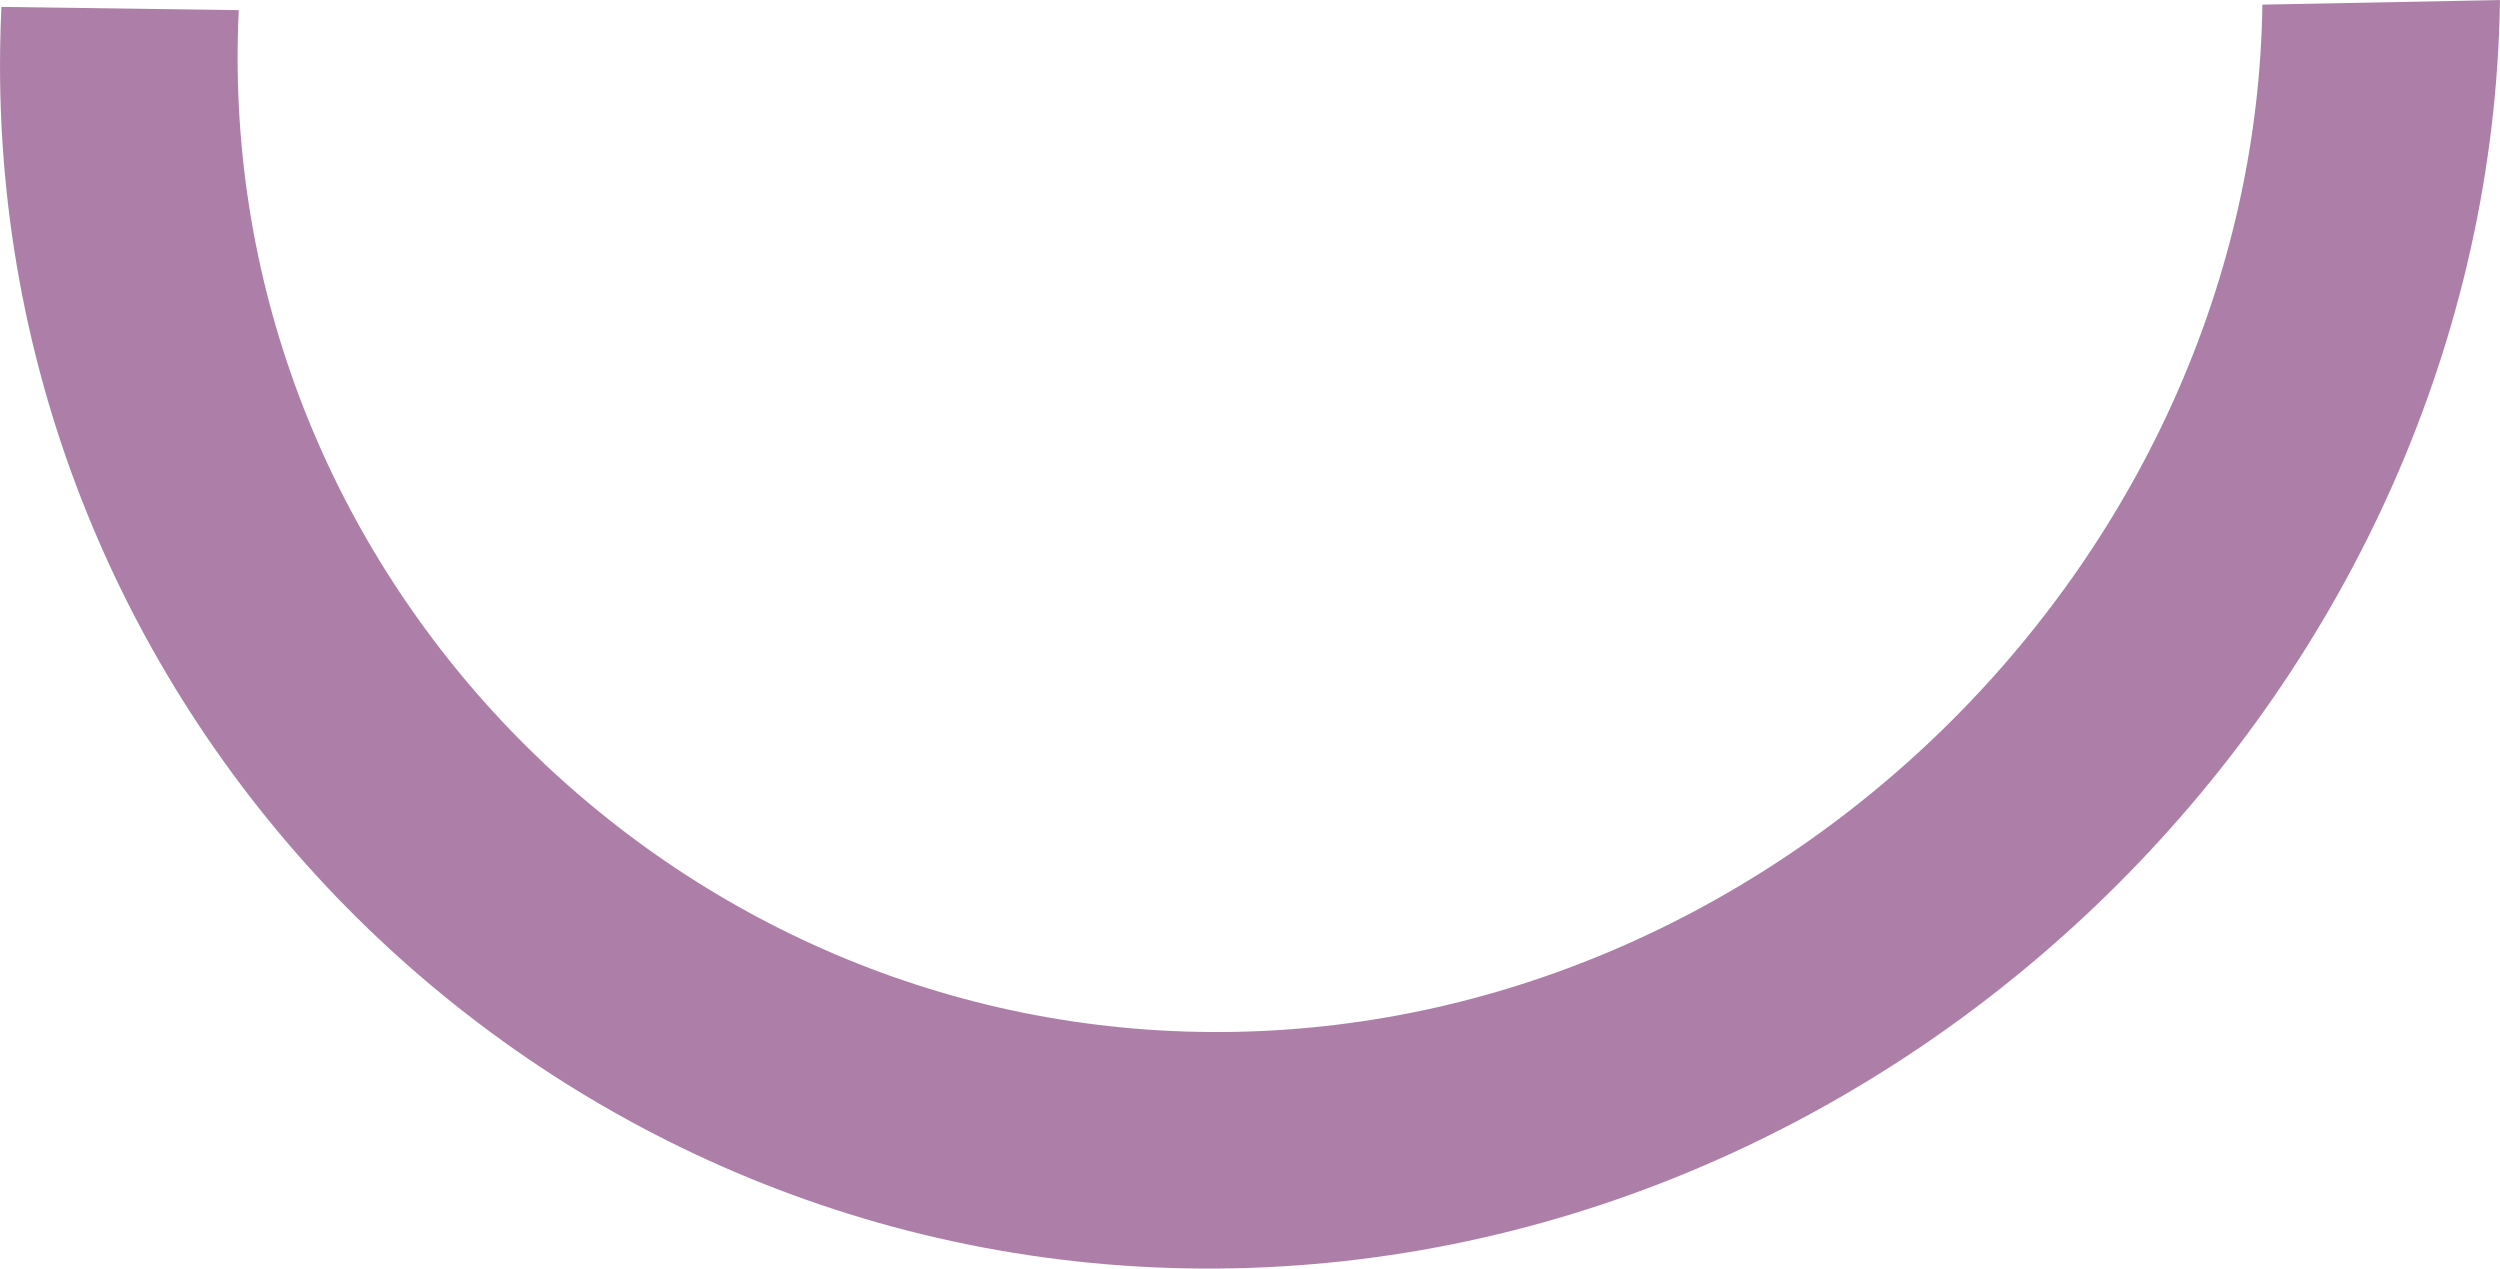
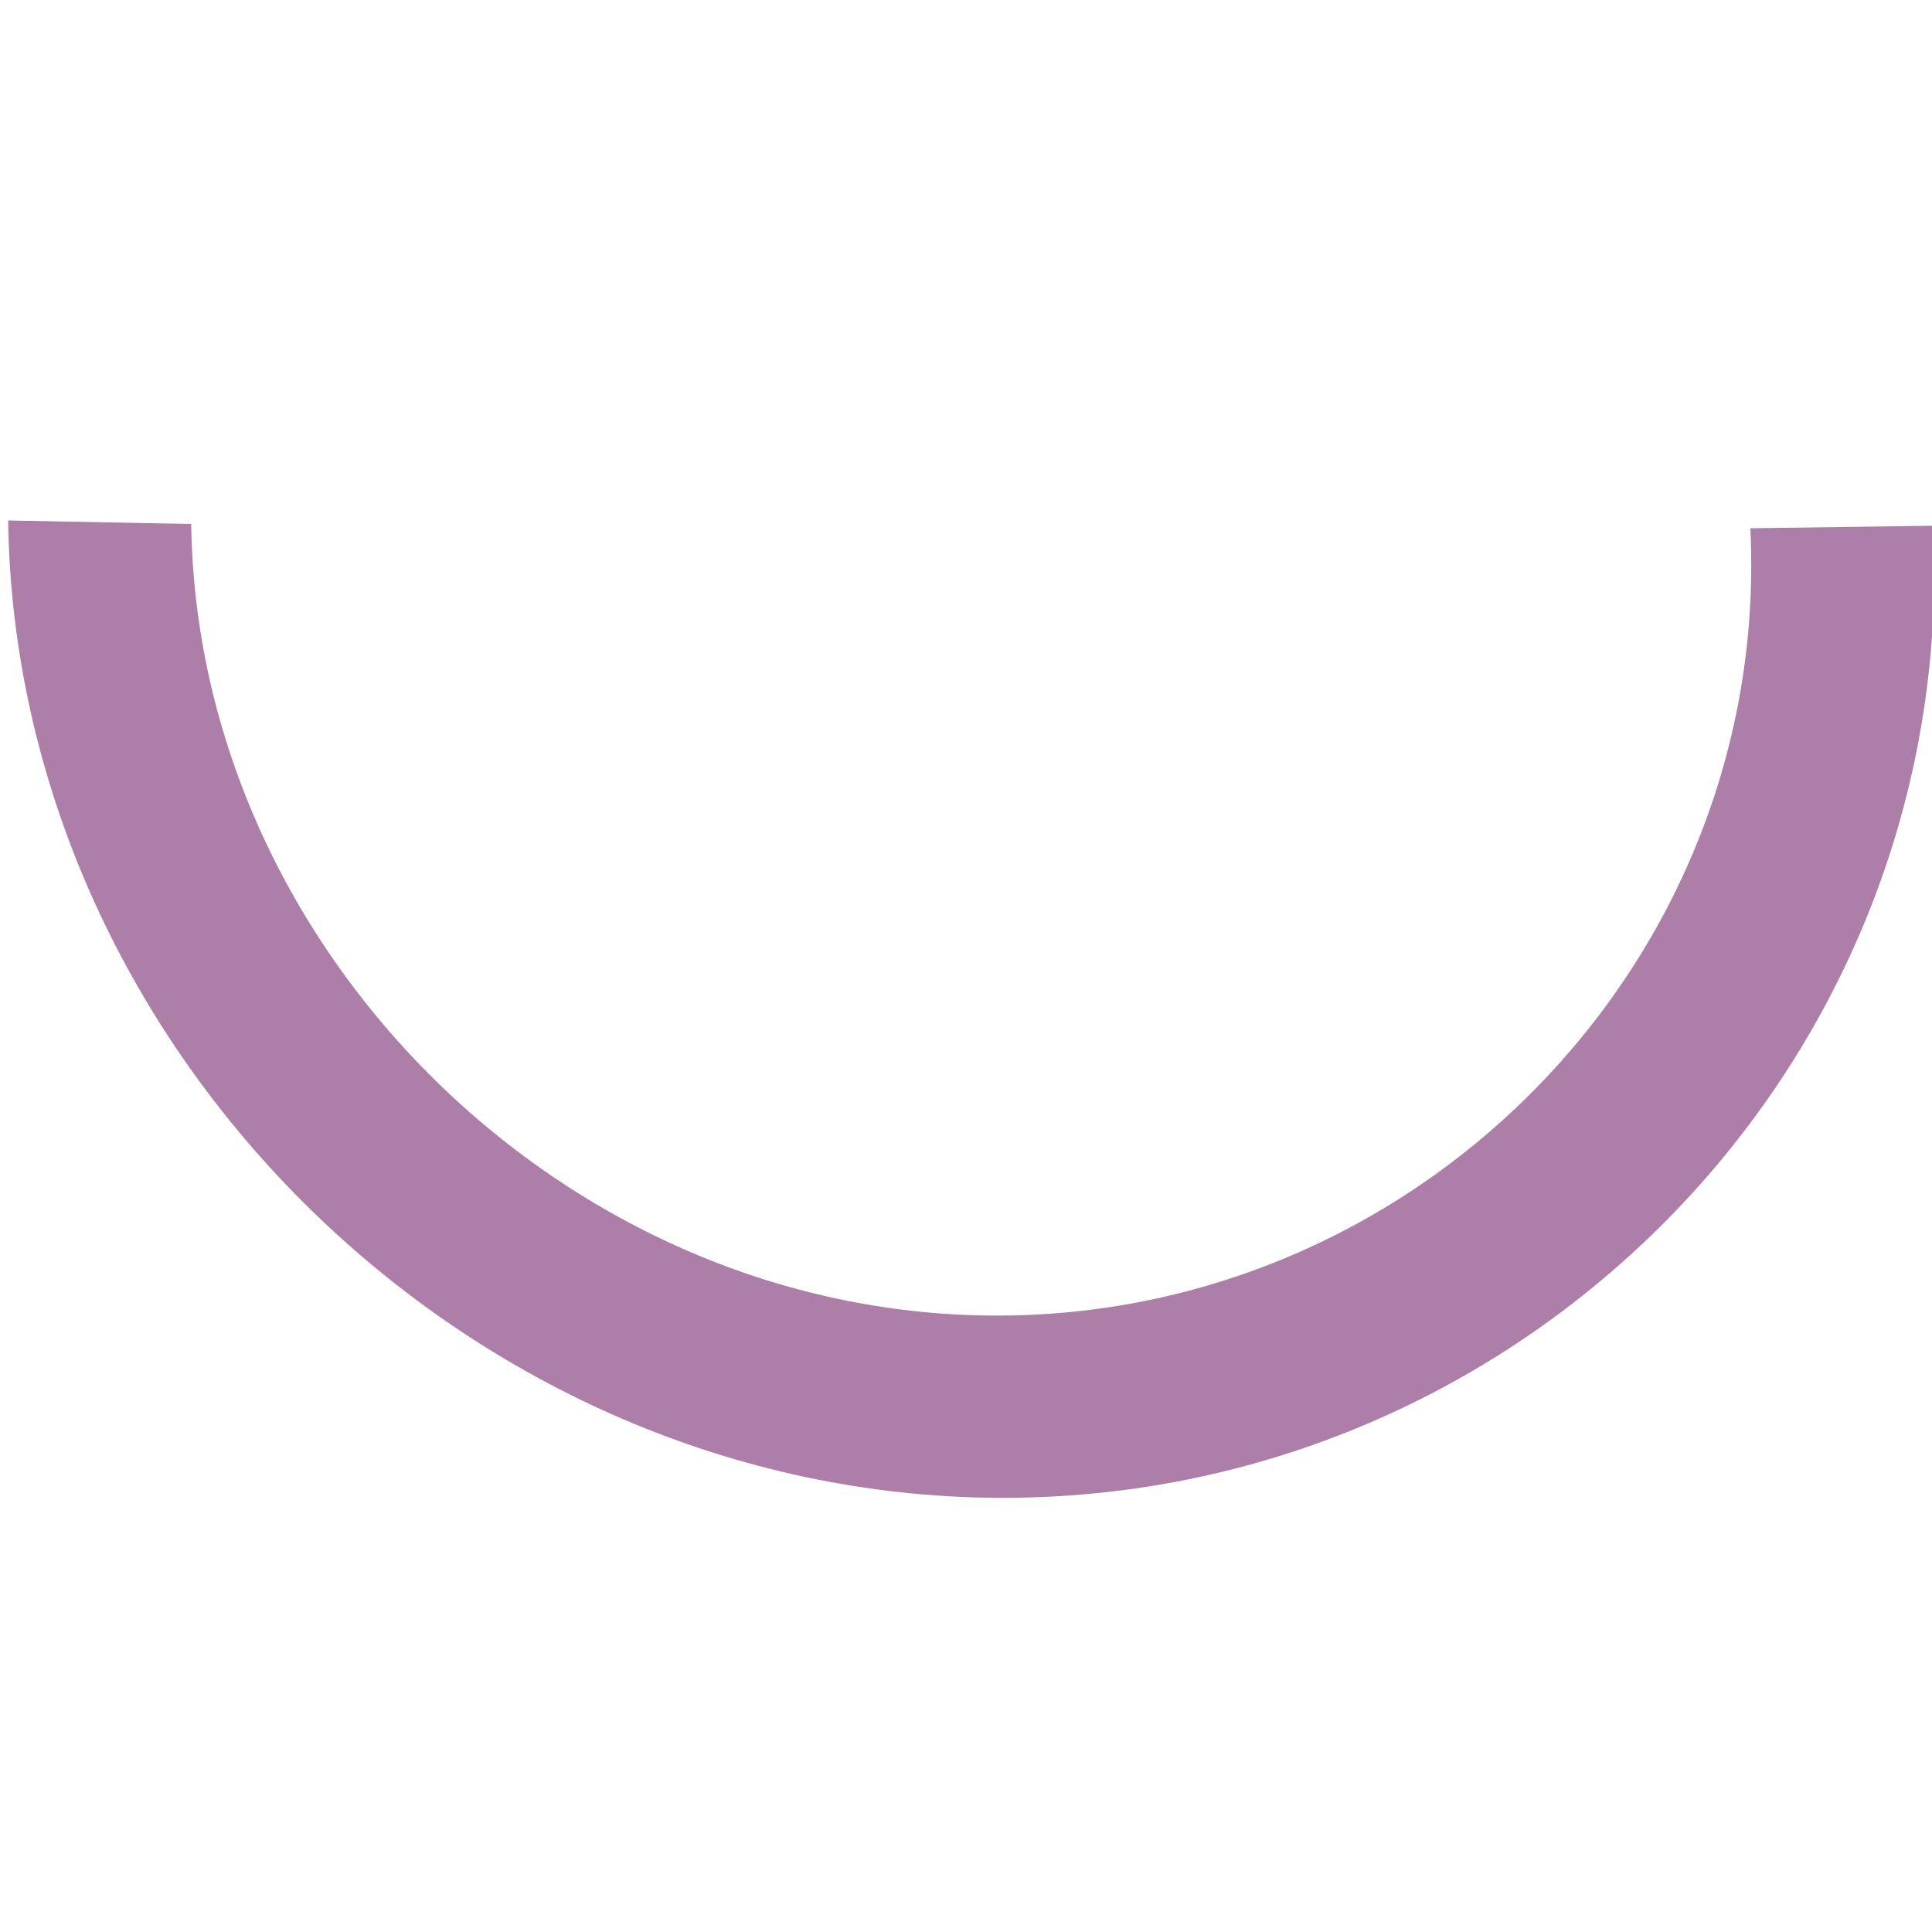
- <svg xmlns="http://www.w3.org/2000/svg" width="29.91" height="15.177" id="svg2986" version="1.1">
+ <svg xmlns="http://www.w3.org/2000/svg" width="30" height="30" id="svg2986" version="1.1">
  <defs id="defs2988" />
-   <g id="layer1" transform="translate(-126.1349,-254.7165)">
-     <path style="fill:#000000;fill-opacity:0;stroke:#ad7fa8;stroke-width:68.459;stroke-linecap:butt;stroke-linejoin:miter;stroke-miterlimit:4;stroke-opacity:1;stroke-dasharray:none" id="path2998" d="M 442.243,426.365 C 285.203,343.542 223.175,143.074 305.997,-13.966 388.82,-171.006 589.288,-233.035 746.328,-150.212 c 3.198,1.687 6.368,3.427 9.508,5.219" transform="matrix(-0.01884899,-0.03618379,0.03700112,-0.01998914,147.1833,279.2692)" />
+   <g id="root" transform="">
+     <g id="layer1" transform="translate(-126.1349,-254.7165)">
+       <path style="fill:#000000;fill-opacity:0;stroke:#ad7fa8;stroke-width:68.459;stroke-linecap:butt;stroke-linejoin:miter;stroke-miterlimit:4;stroke-opacity:1;stroke-dasharray:none" id="path2998" d="M 442.243,426.365 C 285.203,343.542 223.175,143.074 305.997,-13.966 388.82,-171.006 589.288,-233.035 746.328,-150.212 c 3.198,1.687 6.368,3.427 9.508,5.219" transform="matrix(0.01884899,-0.03618379,-0.03700112,-0.01998914,135.1228,287.3504)" />
+     </g>
  </g>
</svg>
